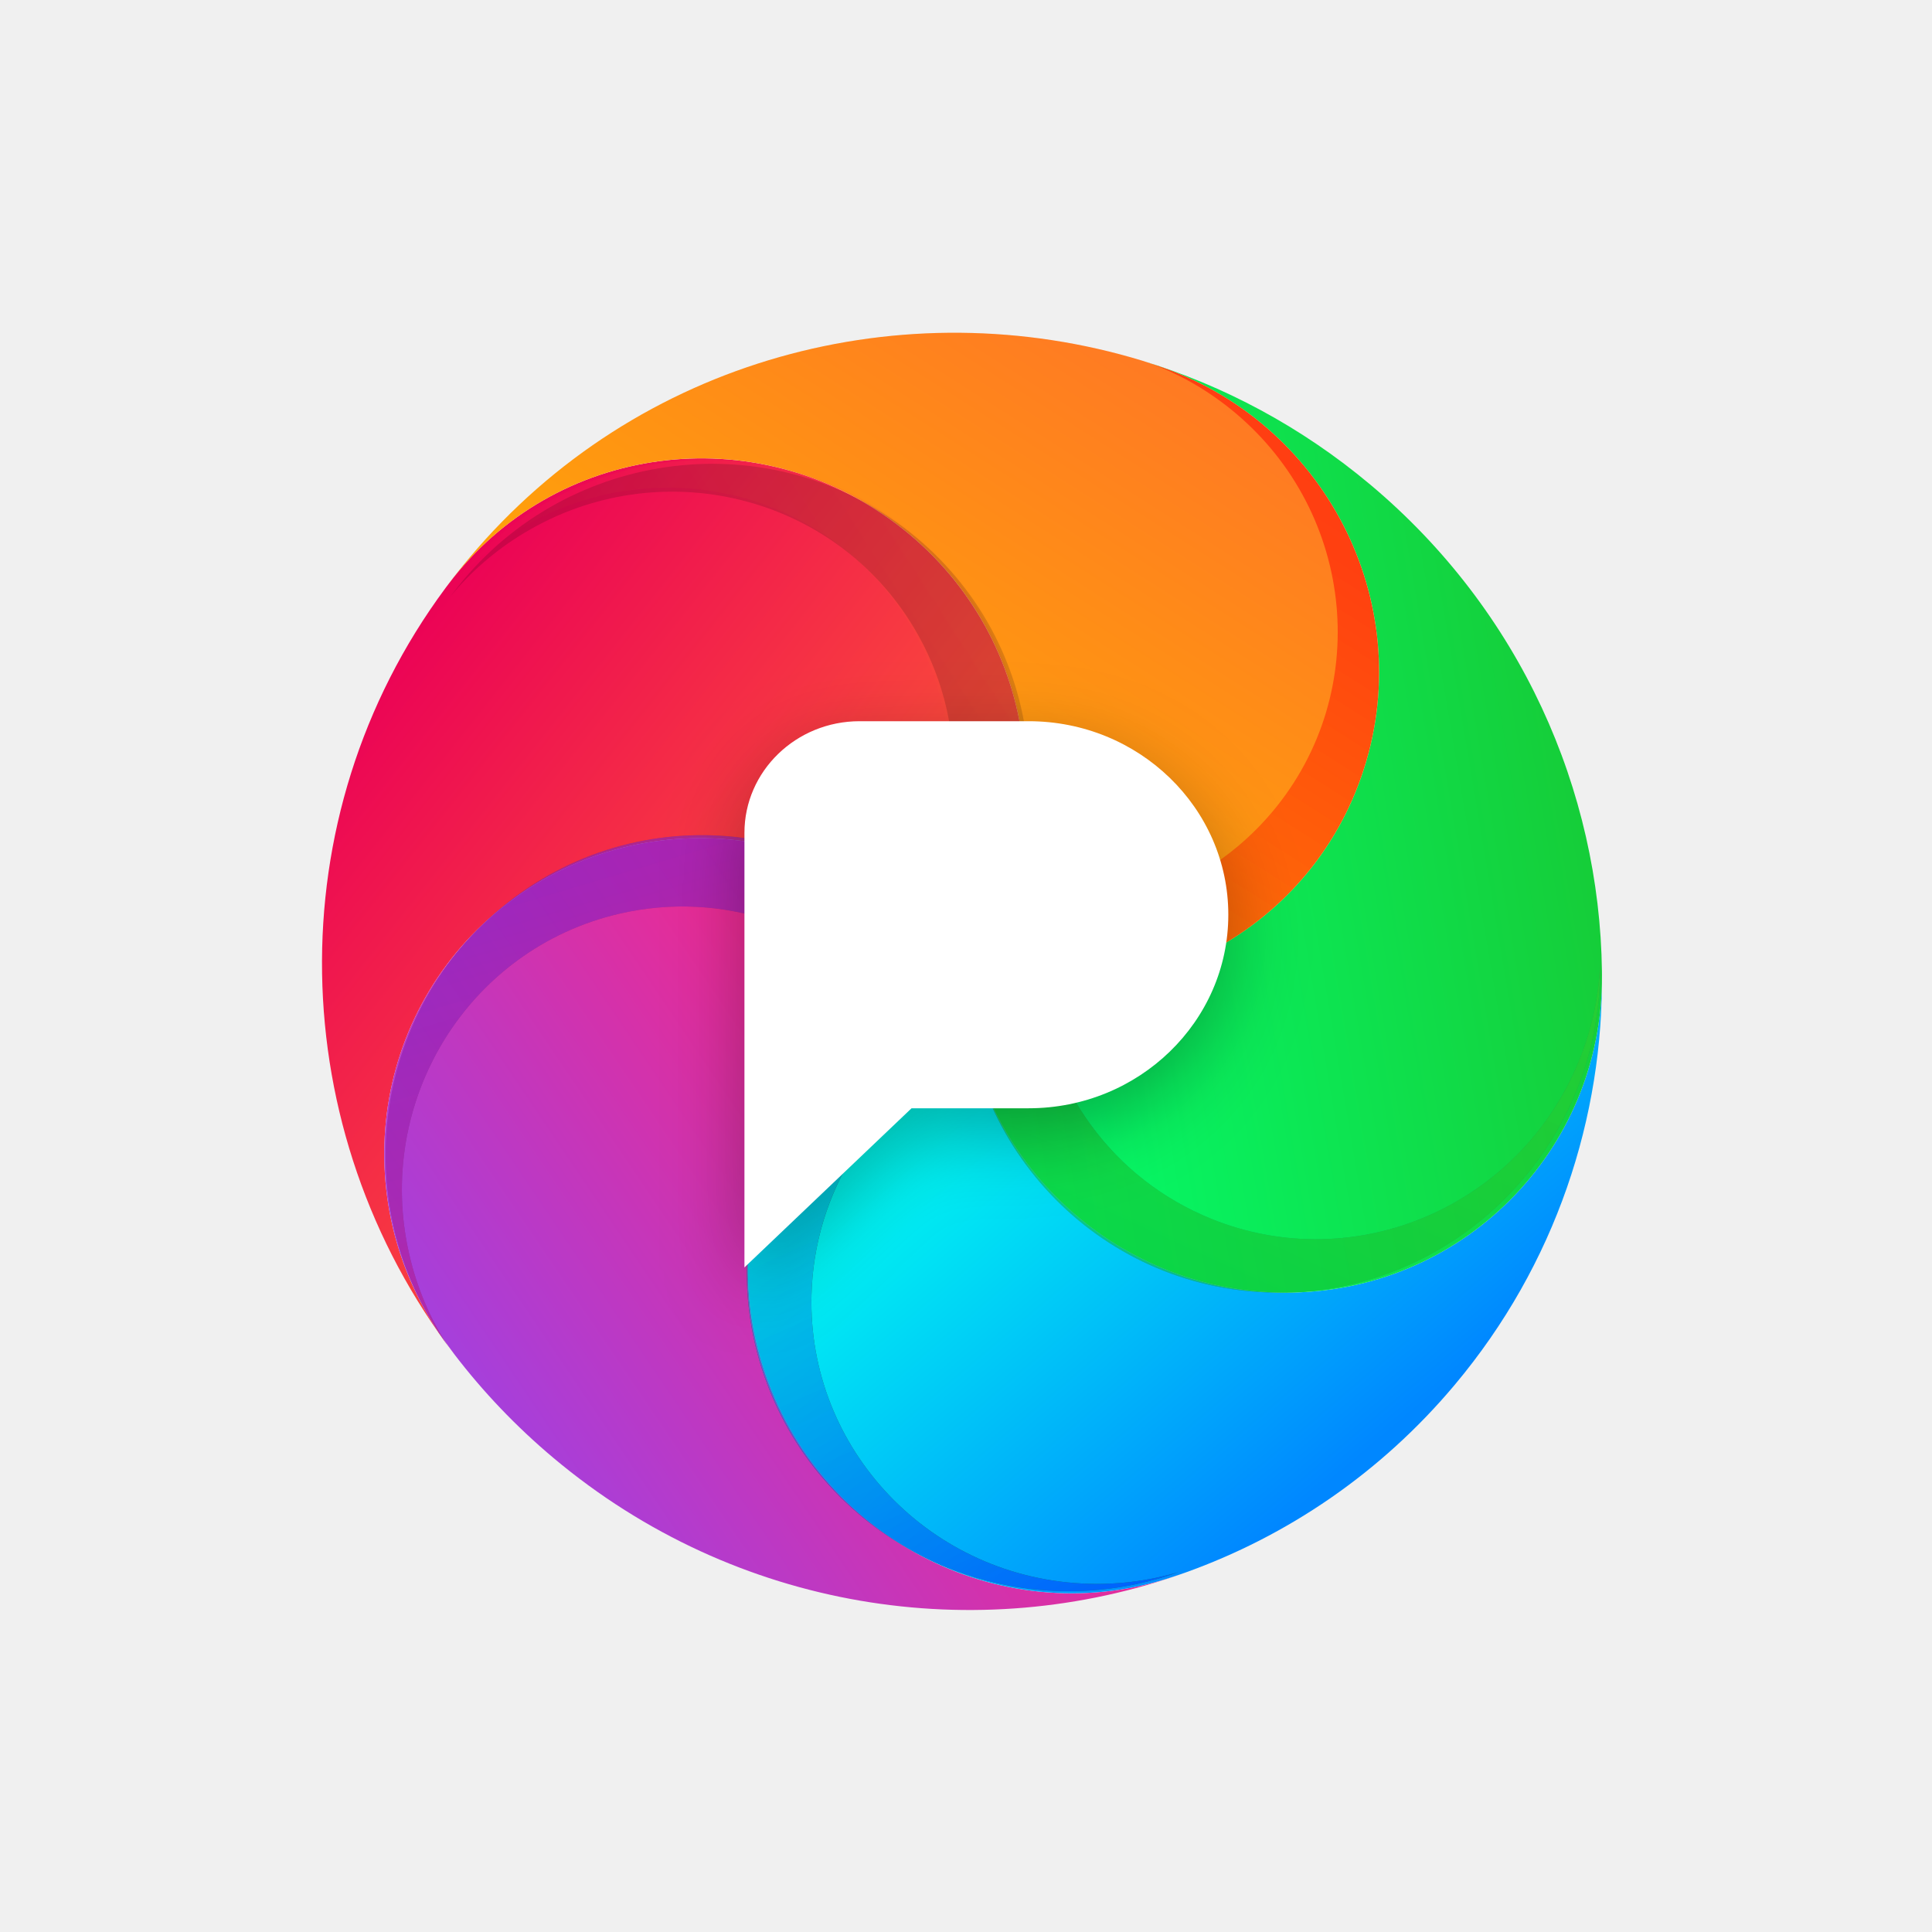
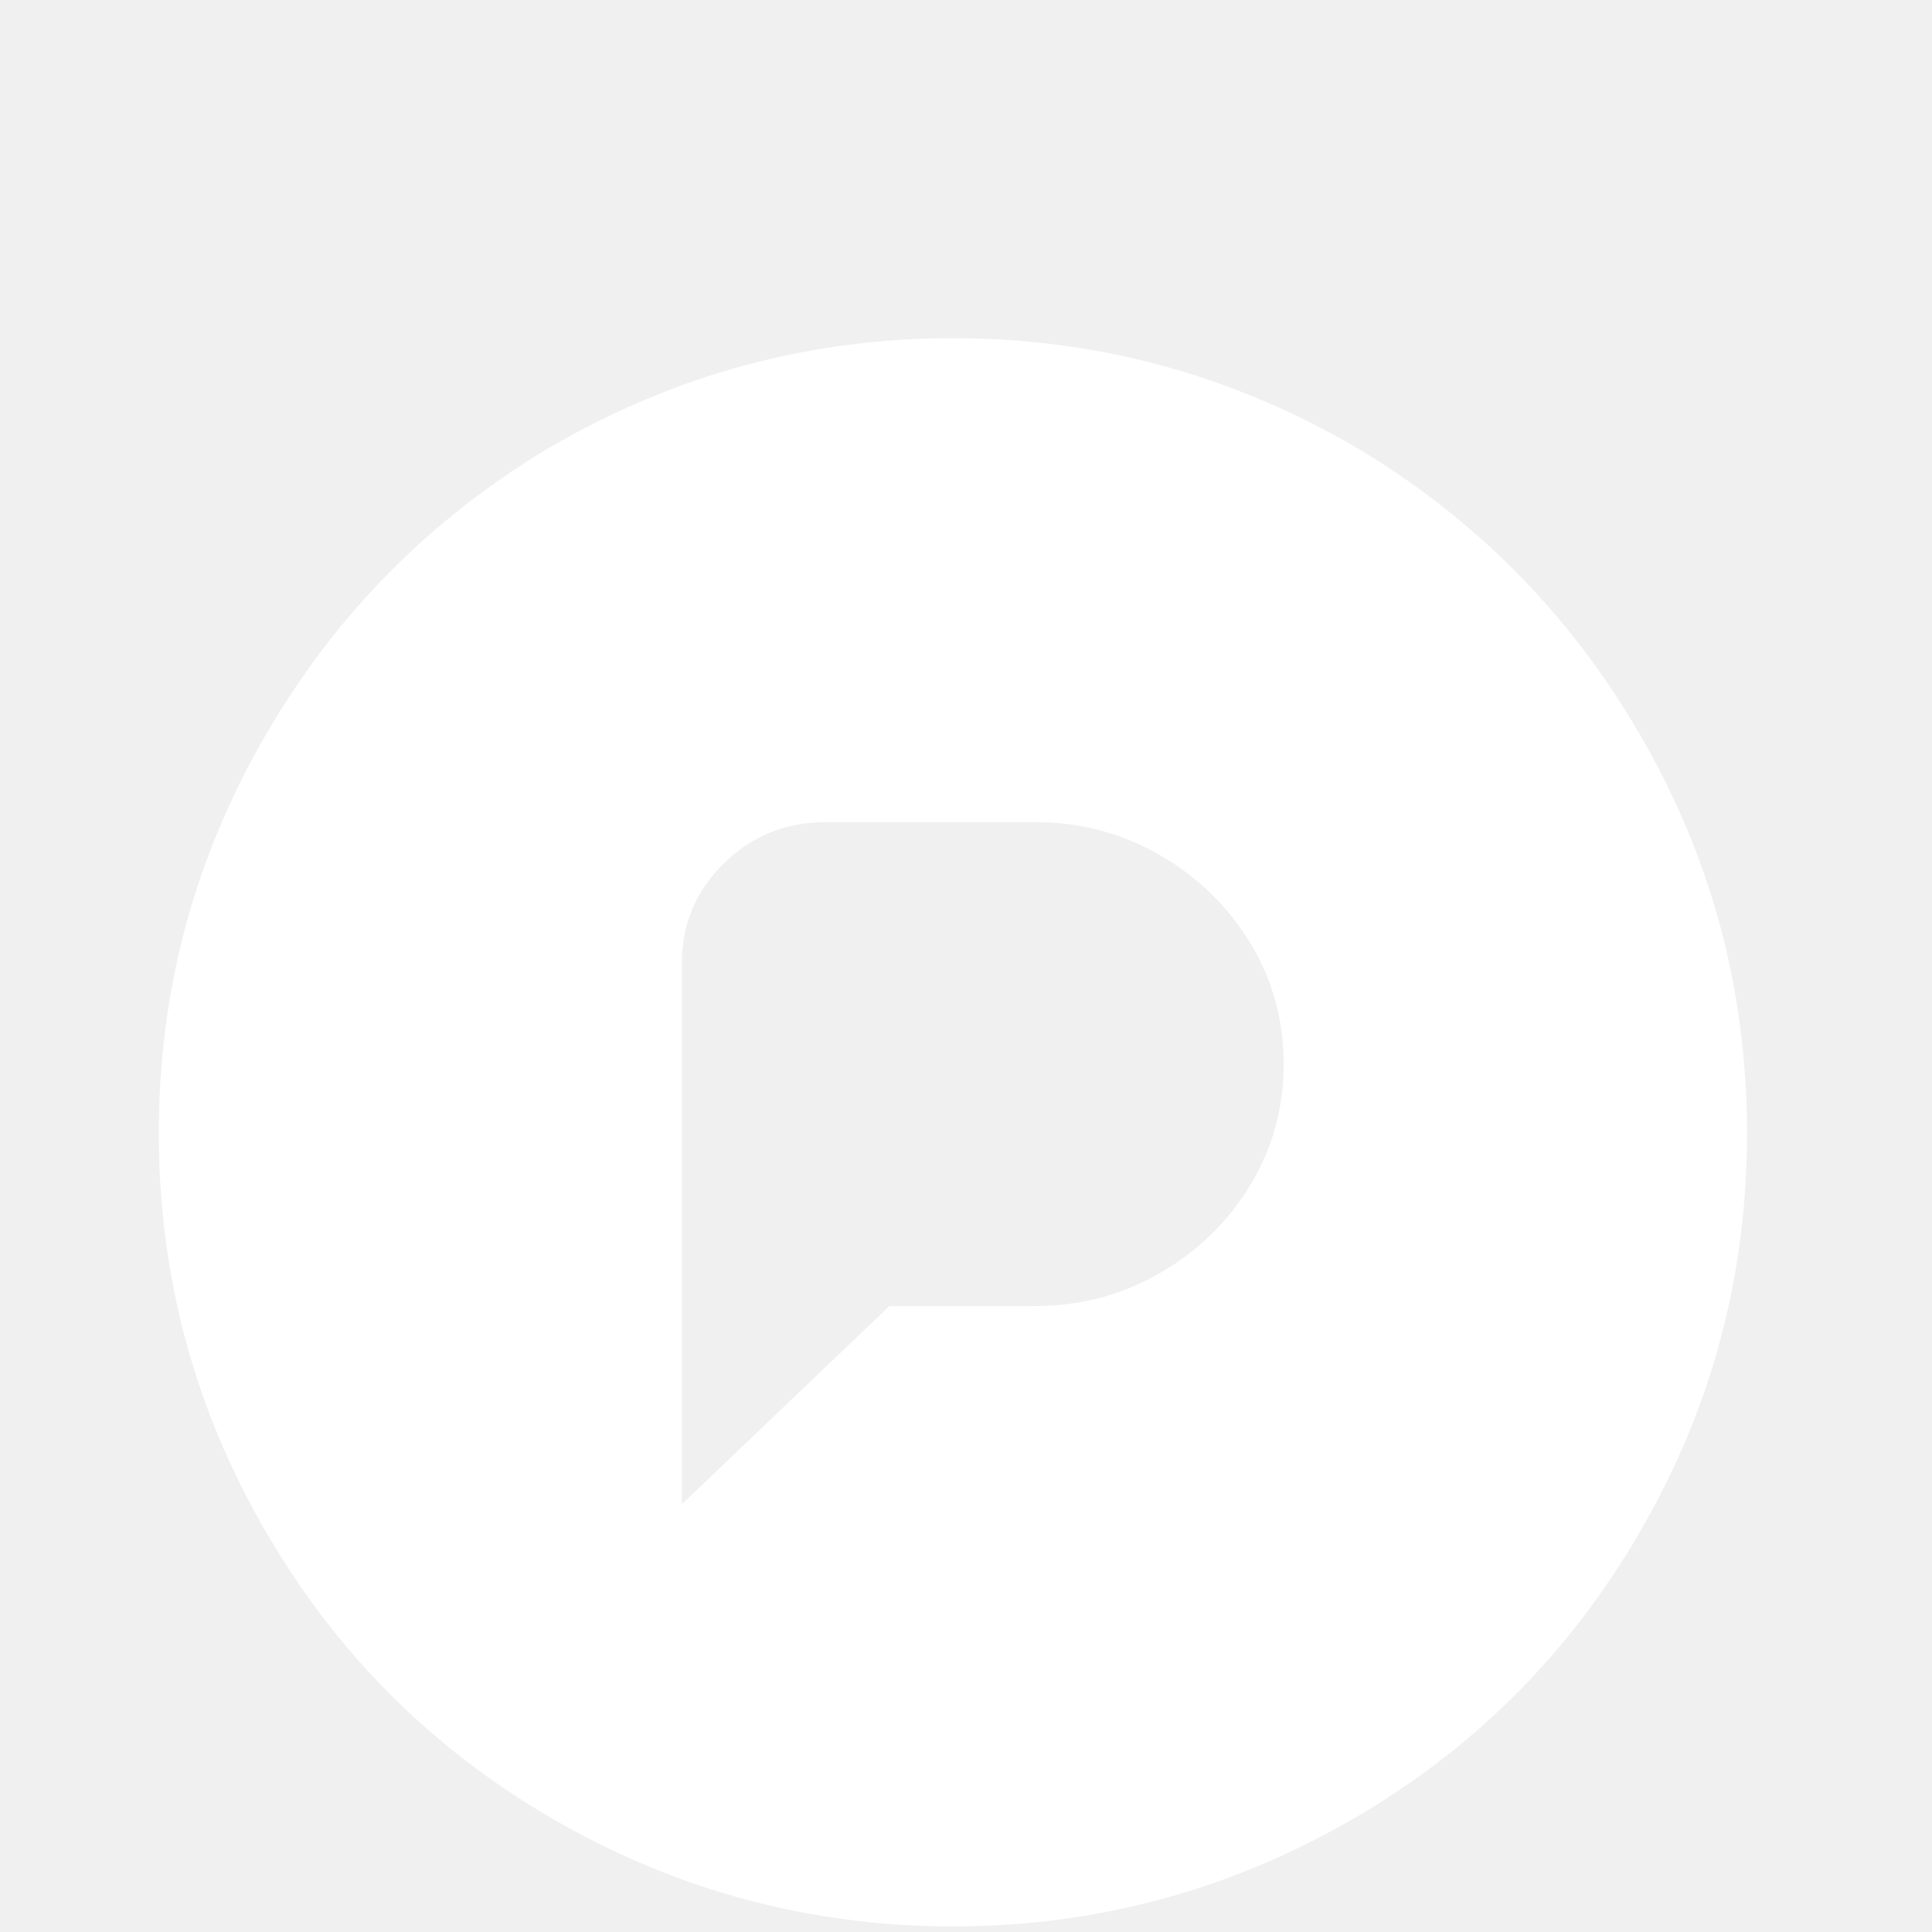
- <svg xmlns="http://www.w3.org/2000/svg" xmlns:xlink="http://www.w3.org/1999/xlink" id="svg102" version="1.1" height="75" width="75">
-   <defs id="defs56">
-     <linearGradient id="g1" y2="0.601" x2="0" y1="0.558" x1="1">
-       <stop id="stop2" offset="0" stop-color="#FF5C34" />
-       <stop id="stop4" offset="1" stop-color="#EB0256" />
-     </linearGradient>
-     <linearGradient id="g2" y2="0" x2="0.306" y1="1.119" x1="0.5">
-       <stop id="stop7" offset="0" stop-color="#FFB000" />
-       <stop id="stop9" offset="1" stop-color="#FF7725" />
-     </linearGradient>
-     <filter x="-0.266" y="-0.189" width="1.532" height="1.472" filterUnits="objectBoundingBox" id="filter-18-3">
-       <feOffset id="feOffset12" dx="0" dy="1" in="SourceAlpha" result="shadowOffsetOuter1" />
-       <feGaussianBlur id="feGaussianBlur14" stdDeviation="1.5" in="shadowOffsetOuter1" result="shadowBlurOuter1" />
-       <feColorMatrix id="feColorMatrix16" values="0 0 0 0 0   0 0 0 0 0   0 0 0 0 0  0 0 0 0.299 0" type="matrix" in="shadowBlurOuter1" />
-     </filter>
-     <linearGradient xlink:href="#g4" id="g3" gradientUnits="userSpaceOnUse" gradientTransform="scale(0.8544198,1.170385)" x1="38.66" y1="42.314" x2="29.418" y2="17.769" />
-     <linearGradient x1="38.66" y1="42.314" x2="29.418" y2="17.769" id="g4" gradientTransform="scale(0.8544198,1.170385)" gradientUnits="userSpaceOnUse">
-       <stop id="stop20" stop-color="#21EFE3" offset="0%" />
-       <stop id="stop22" stop-color="#2598FF" offset="100%" />
-     </linearGradient>
-     <linearGradient x1="32.778" y1="31.292" x2="-5.737" y2="34.564" id="g5" gradientTransform="scale(0.8544198,1.170385)" gradientUnits="userSpaceOnUse">
-       <stop id="stop25" stop-color="#A63FDB" offset="0%" />
-       <stop id="stop27" stop-color="#FF257E" offset="100%" />
-     </linearGradient>
-     <linearGradient xlink:href="#g1" id="g6" gradientUnits="userSpaceOnUse" gradientTransform="scale(0.8544198,1.170385)" x1="26.799" y1="19.64" x2="6.491" y2="20.515" />
-     <linearGradient xlink:href="#g1" id="g7" x1="26.799" y1="19.64" x2="6.491" y2="20.515" gradientTransform="matrix(0.7323818,-0.4400587,0.6027936,1.003216,7.061267,16.67802)" gradientUnits="userSpaceOnUse" />
-     <linearGradient xlink:href="#g2" id="g8" x1="15.185" y1="33.22" x2="9.592" y2="1.019" gradientTransform="matrix(0.872752,0.7323248,-0.5641984,0.6723845,33.37306,2.180287)" gradientUnits="userSpaceOnUse" />
-     <linearGradient xlink:href="#g10" id="g9" gradientUnits="userSpaceOnUse" gradientTransform="scale(0.8544198,1.170385)" x1="16.691" y1="19.196" x2="57.873" y2="21.721" />
-     <linearGradient x1="16.691" y1="19.196" x2="57.873" y2="21.721" id="g10" gradientTransform="scale(0.8544198,1.170385)" gradientUnits="userSpaceOnUse">
-       <stop id="stop34" stop-color="#9EE85D" offset="0%" />
-       <stop id="stop36" stop-color="#0ED061" offset="100%" />
-     </linearGradient>
-     <linearGradient x1="40.014" y1="3.05" x2="21.611" y2="22.693" id="g11" gradientTransform="matrix(0.8028135,0.6736395,-0.6133495,0.7309604,33.37306,2.180287)" gradientUnits="userSpaceOnUse">
-       <stop id="stop39" stop-color="#17C934" offset="0" />
-       <stop id="stop41" stop-color="#03FF6E" offset="1" />
-     </linearGradient>
-     <linearGradient x1="31.906" y1="22.861" x2="56.143" y2="28.198" id="g12" gradientTransform="matrix(0.6730619,0.5647652,-0.7315899,0.8718736,33.37306,2.180287)" gradientUnits="userSpaceOnUse">
-       <stop id="stop44" stop-color="#00FFF0" offset="0" />
-       <stop id="stop46" stop-color="#0087FF" offset="1" />
-     </linearGradient>
-     <linearGradient x1="18.604" y1="60.089" x2="29.552" y2="34.263" id="g13" gradientTransform="matrix(0.9331686,0.7830203,-0.5276703,0.628852,33.37306,2.180287)" gradientUnits="userSpaceOnUse">
-       <stop id="stop49" stop-color="#A63FDB" offset="0" />
-       <stop id="stop51" stop-color="#FF257E" offset="1" />
-     </linearGradient>
-     <linearGradient xlink:href="#g1" id="g14" x1="30.973" y1="27.509" x2="1.109" y2="28.797" gradientTransform="matrix(0.6400652,0.5370777,-0.7693049,0.9168206,33.37306,2.180287)" gradientUnits="userSpaceOnUse" />
-     <linearGradient xlink:href="#g2" id="g15" gradientUnits="userSpaceOnUse" gradientTransform="matrix(0.872752,0.7323248,-0.5641984,0.6723845,33.37306,2.180287)" x1="15.185" y1="33.22" x2="9.592" y2="1.019" />
-   </defs>
-   <path id="path58" d="M 37.345,37.709 C 33.278,32.146 25.503,30.871 19.977,34.861 14.452,38.851 13.268,46.596 17.334,52.158 l 0.308,0.421 C 11.011,43.906 10.685,31.741 17.295,22.826 l 0.118,-0.156 c 4.095,-5.442 11.877,-6.487 17.381,-2.334 5.504,4.153 6.646,11.931 2.55,17.374 z" style="fill:url(#g14)" />
-   <path id="path60" d="m 37.345,37.709 c -6.473,2.189 -9.878,9.222 -7.605,15.709 2.273,6.486 9.363,9.97 15.836,7.78 l 0.429,-0.145 c -8.05,2.88 -17.428,1.495 -24.513,-4.45 -1.457,-1.223 -2.741,-2.574 -3.849,-4.023 L 17.334,52.158 C 13.268,46.596 14.452,38.851 19.977,34.861 25.503,30.871 33.278,32.146 37.345,37.709 Z" style="fill:url(#g13)" />
-   <path id="path62" d="m 37.345,37.709 c 0.042,6.846 5.637,12.429 12.497,12.47 6.86,0.042 12.388,-5.474 12.346,-12.32 l -9.53e-4,-0.157 c 0.073,5.679 -1.798,11.389 -5.714,16.056 -2.883,3.436 -6.516,5.879 -10.468,7.293 l -0.429,0.145 C 39.102,63.387 32.012,59.904 29.739,53.417 27.467,46.931 30.872,39.898 37.345,37.709 Z" style="fill:url(#g12)" />
-   <path id="path64" d="M 37.345,37.709 C 43.882,39.864 50.868,36.343 52.948,29.846 55.029,23.348 51.416,16.334 44.878,14.179 l -0.535,-0.176 c 3.15,0.959 6.167,2.558 8.855,4.813 5.839,4.899 8.898,11.87 8.989,18.887 l 9.53e-4,0.157 c 0.042,6.846 -5.486,12.361 -12.346,12.32 -6.86,-0.042 -12.455,-5.625 -12.497,-12.47 z" style="fill:url(#g11)" />
-   <path id="path66" style="fill:url(#g15)" d="m 37.345,37.709 c 4.095,-5.442 2.954,-13.221 -2.55,-17.374 -5.504,-4.153 -13.286,-3.108 -17.381,2.334 l -0.118,0.156 c 0.293,-0.396 0.6,-0.785 0.921,-1.167 6.528,-7.78 16.895,-10.467 26.126,-7.656 l 0.535,0.176 c 6.537,2.155 10.151,9.169 8.07,15.667 -2.08,6.498 -9.066,10.018 -15.604,7.863 z" />
-   <g id="g72" style="opacity:0.544;fill:none" transform="matrix(-0.3746071,0.9271839,-0.9271852,-0.3746066,81.34224,14.62286)">
-     <path id="path68" d="m 28.379,9.27 0.187,-0.075 c 6.393,-2.551 13.67,0.5 16.253,6.814 2.583,6.315 -0.506,13.502 -6.899,16.053 -0.053,-1.007 -0.228,-1.979 -0.508,-2.904 3.43,-1.857 5.756,-5.456 5.756,-9.592 0,-6.037 -4.954,-10.93 -11.066,-10.93 -1.306,0 -2.559,0.223 -3.722,0.634 z" style="fill:url(#g9)" />
-     <path id="path70" d="m 28.379,9.27 0.187,-0.075 c 6.393,-2.551 13.67,0.5 16.253,6.814 2.583,6.315 -0.506,13.502 -6.899,16.053 -0.053,-1.007 -0.228,-1.979 -0.508,-2.904 3.43,-1.857 5.756,-5.456 5.756,-9.592 0,-6.037 -4.954,-10.93 -11.066,-10.93 -1.306,0 -2.559,0.223 -3.722,0.634 z" style="mix-blend-mode:overlay;fill:#000000;fill-opacity:0.5" />
+ <svg xmlns="http://www.w3.org/2000/svg" width="800px" height="800px" viewBox="-10 -5 1034 1034" version="1.1" fill="#ffffff">
+   <g id="SVGRepo_bgCarrier" stroke-width="0" />
+   <g id="SVGRepo_tracerCarrier" stroke-linecap="round" stroke-linejoin="round" />
+   <g id="SVGRepo_iconCarrier">
+     <path fill="#ffffff" d="M500 176q-115 0 -215 58q-96 57 -152 153q-58 99 -58 214.5t58 214.5q56 96 152 152q100 58 215 58t215 -58q96 -56 152 -152q58 -99 58 -214.5t-58 -214.5q-56 -96 -152 -153q-100 -58 -215 -58zM432 435h112q36 0 66.5 17.5t48.5 47t18 65t-18 65t-48.5 47t-66.5 17.5 h-78l-111 106v-290q0 -31 22.5 -53t54.5 -22z" />
  </g>
-   <path id="path74" style="opacity:0.1;fill:url(#g8)" d="m 37.345,37.709 c 4.095,-5.442 2.954,-13.221 -2.55,-17.374 -5.504,-4.153 -13.286,-3.108 -17.381,2.334 l -0.118,0.156 c 0.293,-0.396 0.6,-0.785 0.921,-1.167 6.528,-7.78 16.895,-10.467 26.126,-7.656 l 0.535,0.176 c 6.537,2.155 10.151,9.169 8.07,15.667 -2.08,6.498 -9.066,10.018 -15.604,7.863 z" />
-   <path id="path76" style="opacity:0.18;fill:url(#g7)" d="m 17.324,22.991 0.122,-0.16 c 4.166,-5.48 11.975,-6.612 17.441,-2.53 5.466,4.082 6.521,11.834 2.355,17.314 -0.564,-0.836 -1.215,-1.579 -1.932,-2.228 1.984,-3.358 2.123,-7.641 -0.007,-11.186 -3.109,-5.175 -9.876,-6.818 -15.115,-3.67 -1.119,0.673 -2.078,1.509 -2.864,2.46 z" />
-   <g id="g82" style="opacity:0.18;fill:none" transform="matrix(0.8571685,-0.5150381,0.5150388,0.8571673,7.227709,16.83421)">
-     <path id="path78" d="m 5.546,10.697 0.187,-0.075 c 6.393,-2.551 13.67,0.5 16.253,6.814 2.583,6.315 -0.506,13.502 -6.899,16.053 -0.053,-1.007 -0.228,-1.979 -0.508,-2.904 3.43,-1.857 5.756,-5.456 5.756,-9.592 0,-6.037 -4.955,-10.93 -11.066,-10.93 -1.306,0 -2.559,0.223 -3.722,0.634 z" style="fill:url(#g6)" />
-     <path id="path80" d="m 5.546,10.697 0.187,-0.075 c 6.393,-2.551 13.67,0.5 16.253,6.814 2.583,6.315 -0.506,13.502 -6.899,16.053 -0.053,-1.007 -0.228,-1.979 -0.508,-2.904 3.43,-1.857 5.756,-5.456 5.756,-9.592 0,-6.037 -4.955,-10.93 -11.066,-10.93 -1.306,0 -2.559,0.223 -3.722,0.634 z" style="mix-blend-mode:multiply;fill:#000000;fill-opacity:0.773" />
-   </g>
-   <g id="g88" style="opacity:0.584;fill:none" transform="matrix(-0.2249514,-0.9743701,0.9743715,-0.2249511,-3.413458,67.92144)">
-     <path id="path84" d="m 10.654,23.765 0.187,-0.075 c 6.393,-2.551 13.67,0.5 16.253,6.814 2.583,6.315 -0.506,13.502 -6.899,16.053 -0.053,-1.007 -0.228,-1.979 -0.508,-2.904 3.43,-1.857 5.756,-5.456 5.756,-9.592 0,-6.037 -4.954,-10.93 -11.066,-10.93 -1.306,0 -2.559,0.223 -3.722,0.634 z" style="fill:url(#g5)" />
-     <path id="path86" d="m 10.654,23.765 0.187,-0.075 c 6.393,-2.551 13.67,0.5 16.253,6.814 2.583,6.315 -0.506,13.502 -6.899,16.053 -0.053,-1.007 -0.228,-1.979 -0.508,-2.904 3.43,-1.857 5.756,-5.456 5.756,-9.592 0,-6.037 -4.954,-10.93 -11.066,-10.93 -1.306,0 -2.559,0.223 -3.722,0.634 z" style="mix-blend-mode:overlay;fill:#000000;fill-opacity:0.503" />
-   </g>
-   <g id="g94" style="opacity:0.562;fill:none" transform="matrix(-0.998631,-0.05233596,0.05233603,-0.9986295,69.65441,85.04873)">
-     <path id="path90" d="m 25.135,22.732 0.187,-0.075 c 6.393,-2.551 13.67,0.5 16.253,6.814 2.583,6.315 -0.506,13.502 -6.899,16.053 -0.053,-1.007 -0.228,-1.979 -0.508,-2.904 3.43,-1.857 5.756,-5.456 5.756,-9.592 0,-6.037 -4.955,-10.93 -11.066,-10.93 -1.306,0 -2.559,0.223 -3.722,0.634 z" style="fill:url(#g3)" />
-     <path id="path92" d="m 25.135,22.732 0.187,-0.075 c 6.393,-2.551 13.67,0.5 16.253,6.814 2.583,6.315 -0.506,13.502 -6.899,16.053 -0.053,-1.007 -0.228,-1.979 -0.508,-2.904 3.43,-1.857 5.756,-5.456 5.756,-9.592 0,-6.037 -4.955,-10.93 -11.066,-10.93 -1.306,0 -2.559,0.223 -3.722,0.634 z" style="mix-blend-mode:overlay;fill:#000000" />
-   </g>
-   <path id="path96" d="m 44.687,14.116 0.191,0.063 c 6.537,2.155 10.151,9.169 8.07,15.667 -2.08,6.498 -9.066,10.018 -15.604,7.863 0.606,-0.806 1.098,-1.663 1.478,-2.552 3.821,0.782 7.916,-0.48 10.575,-3.648 3.88,-4.624 3.231,-11.558 -1.451,-15.486 -1,-0.839 -2.104,-1.474 -3.258,-1.907 z" style="mix-blend-mode:overlay;fill:#000000;fill-opacity:0.496" />
-   <path id="path98" d="m 24.101,55.523 h 4.545 c 4.281,0 7.752,-3.364 7.752,-7.513 0,-4.149 -3.471,-7.513 -7.752,-7.513 h -6.56 c -2.47,0 -4.472,1.941 -4.472,4.334 v 16.87 z" style="fill:#000000;filter:url(#filter-18-3)" transform="matrix(1.000001,0,0,1,11.285,-12.5)" />
-   <path id="path100" d="m 35.386,43.023 h 4.545 c 4.281,0 7.752,-3.364 7.752,-7.513 0,-4.149 -3.471,-7.513 -7.752,-7.513 h -6.56 c -2.47,0 -4.472,1.941 -4.472,4.334 v 16.87 z" style="fill:#ffffff" />
</svg>
